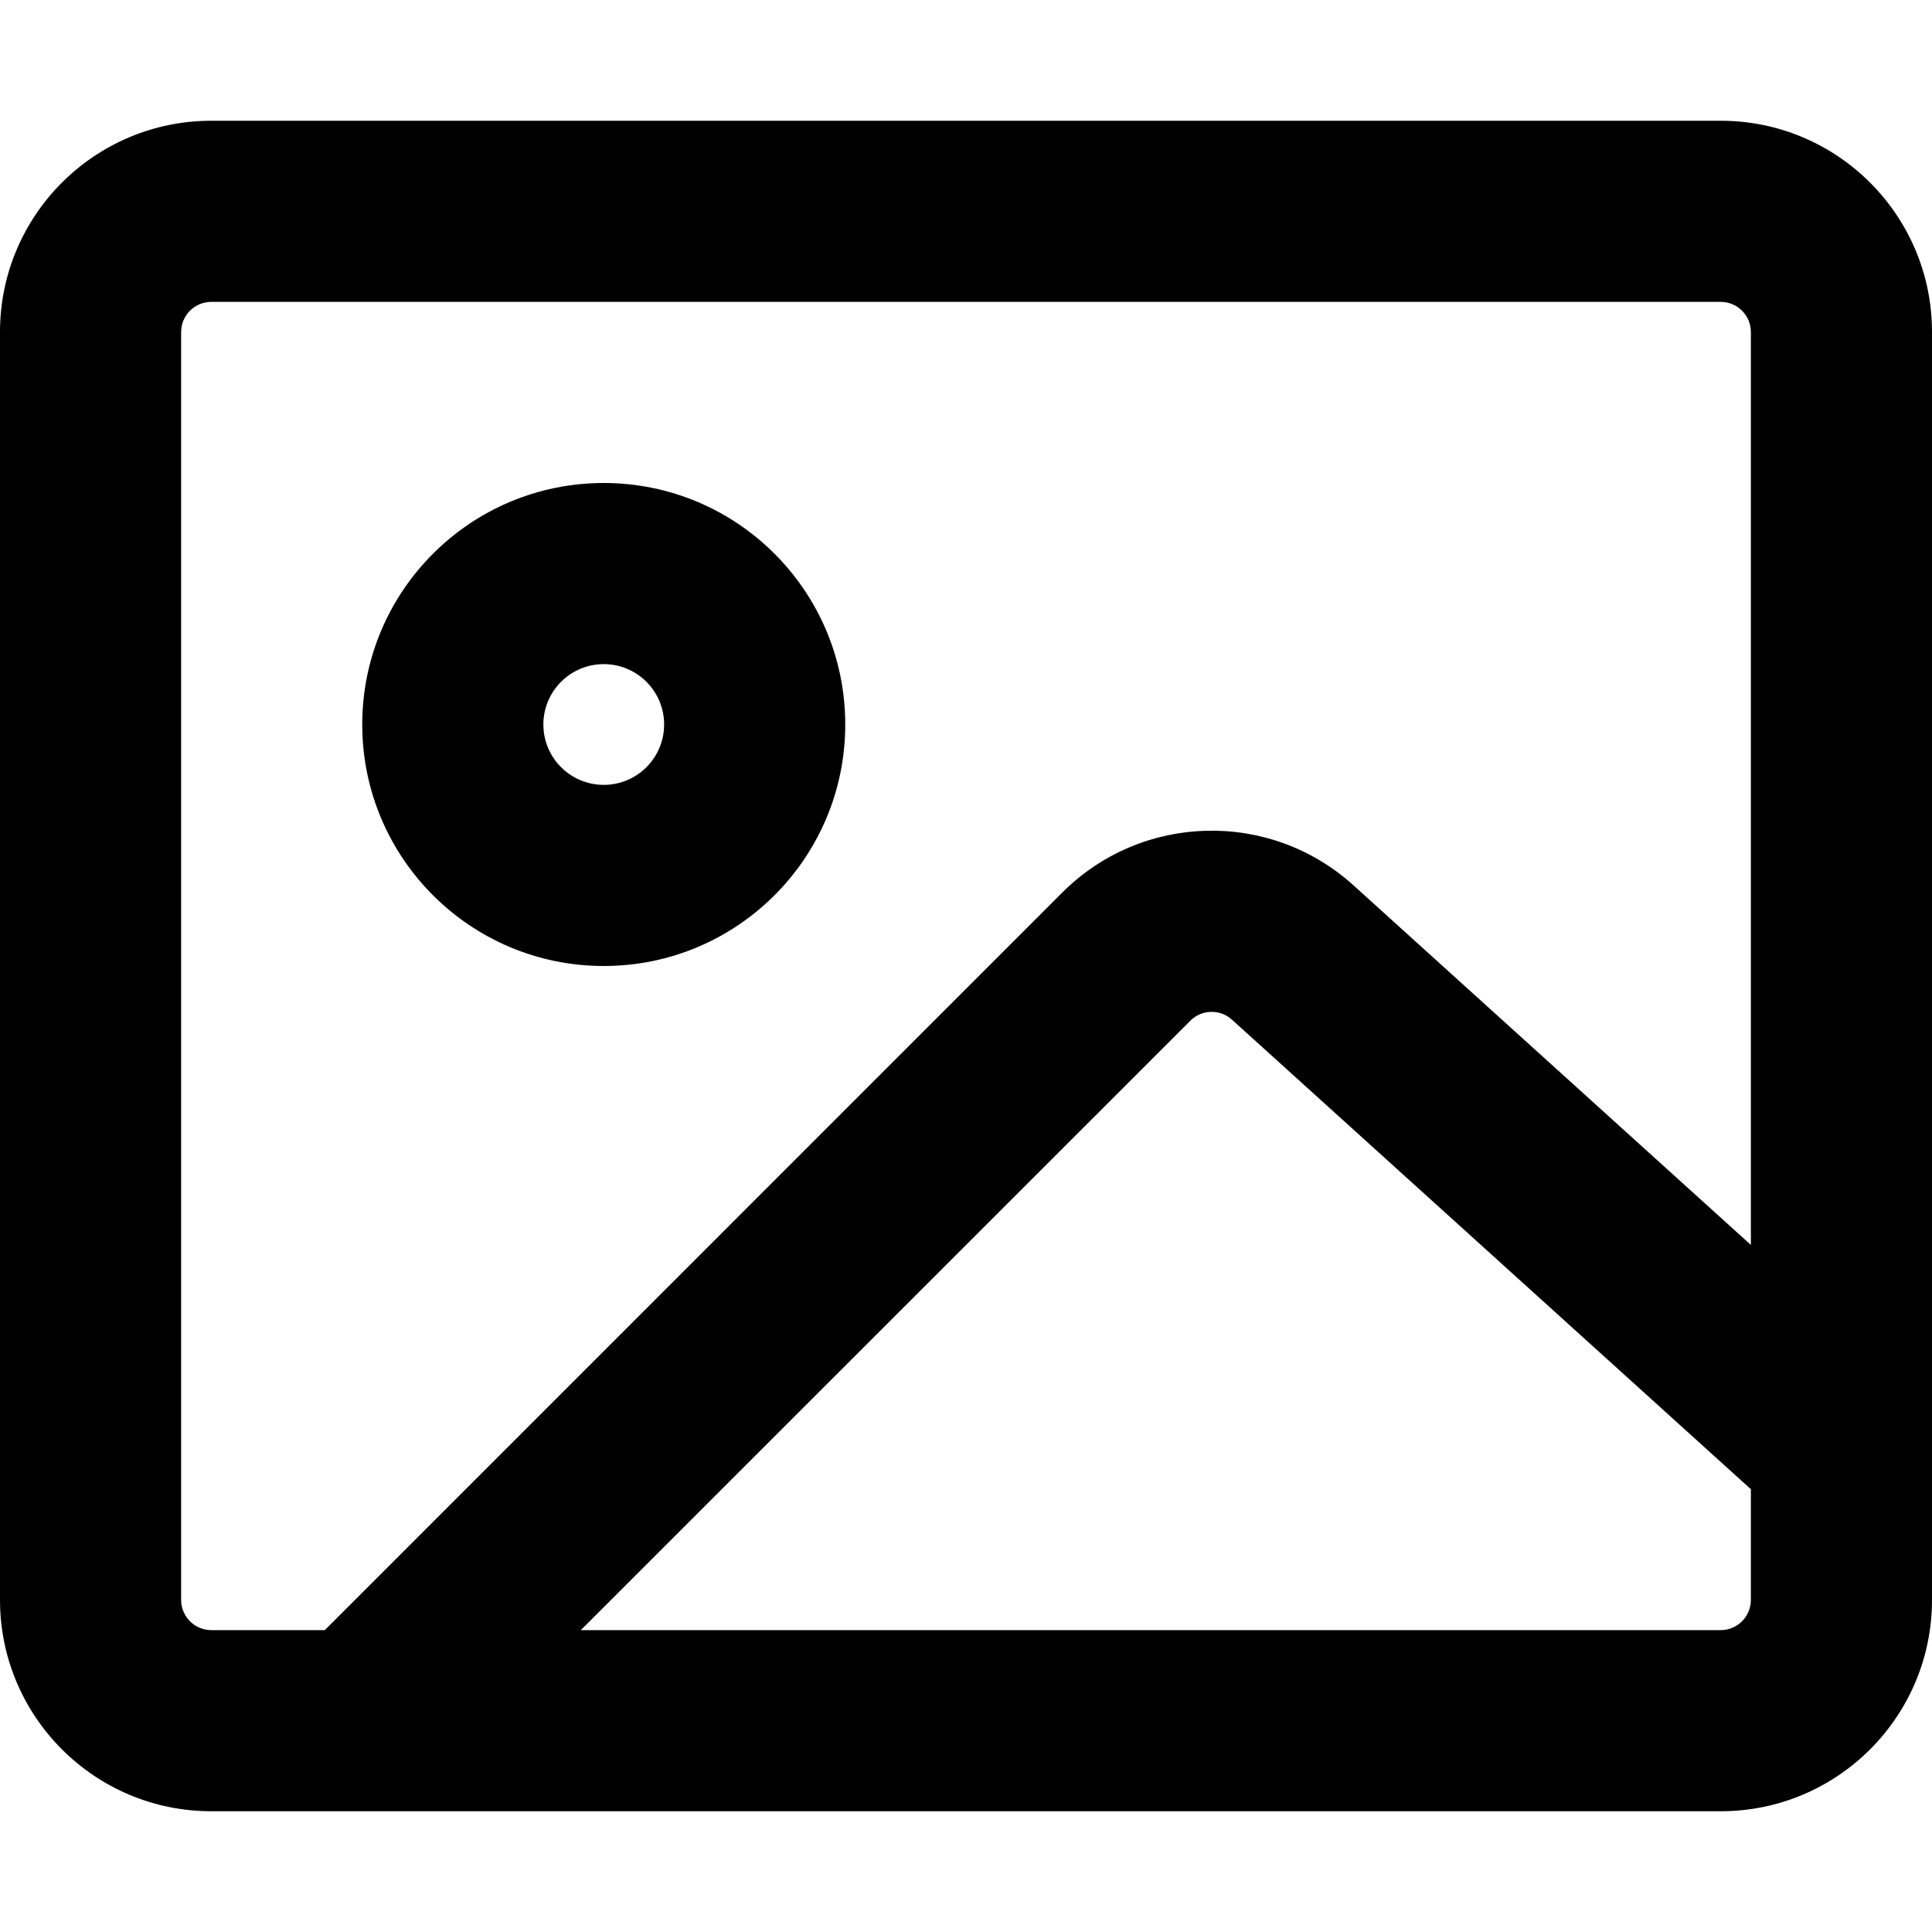
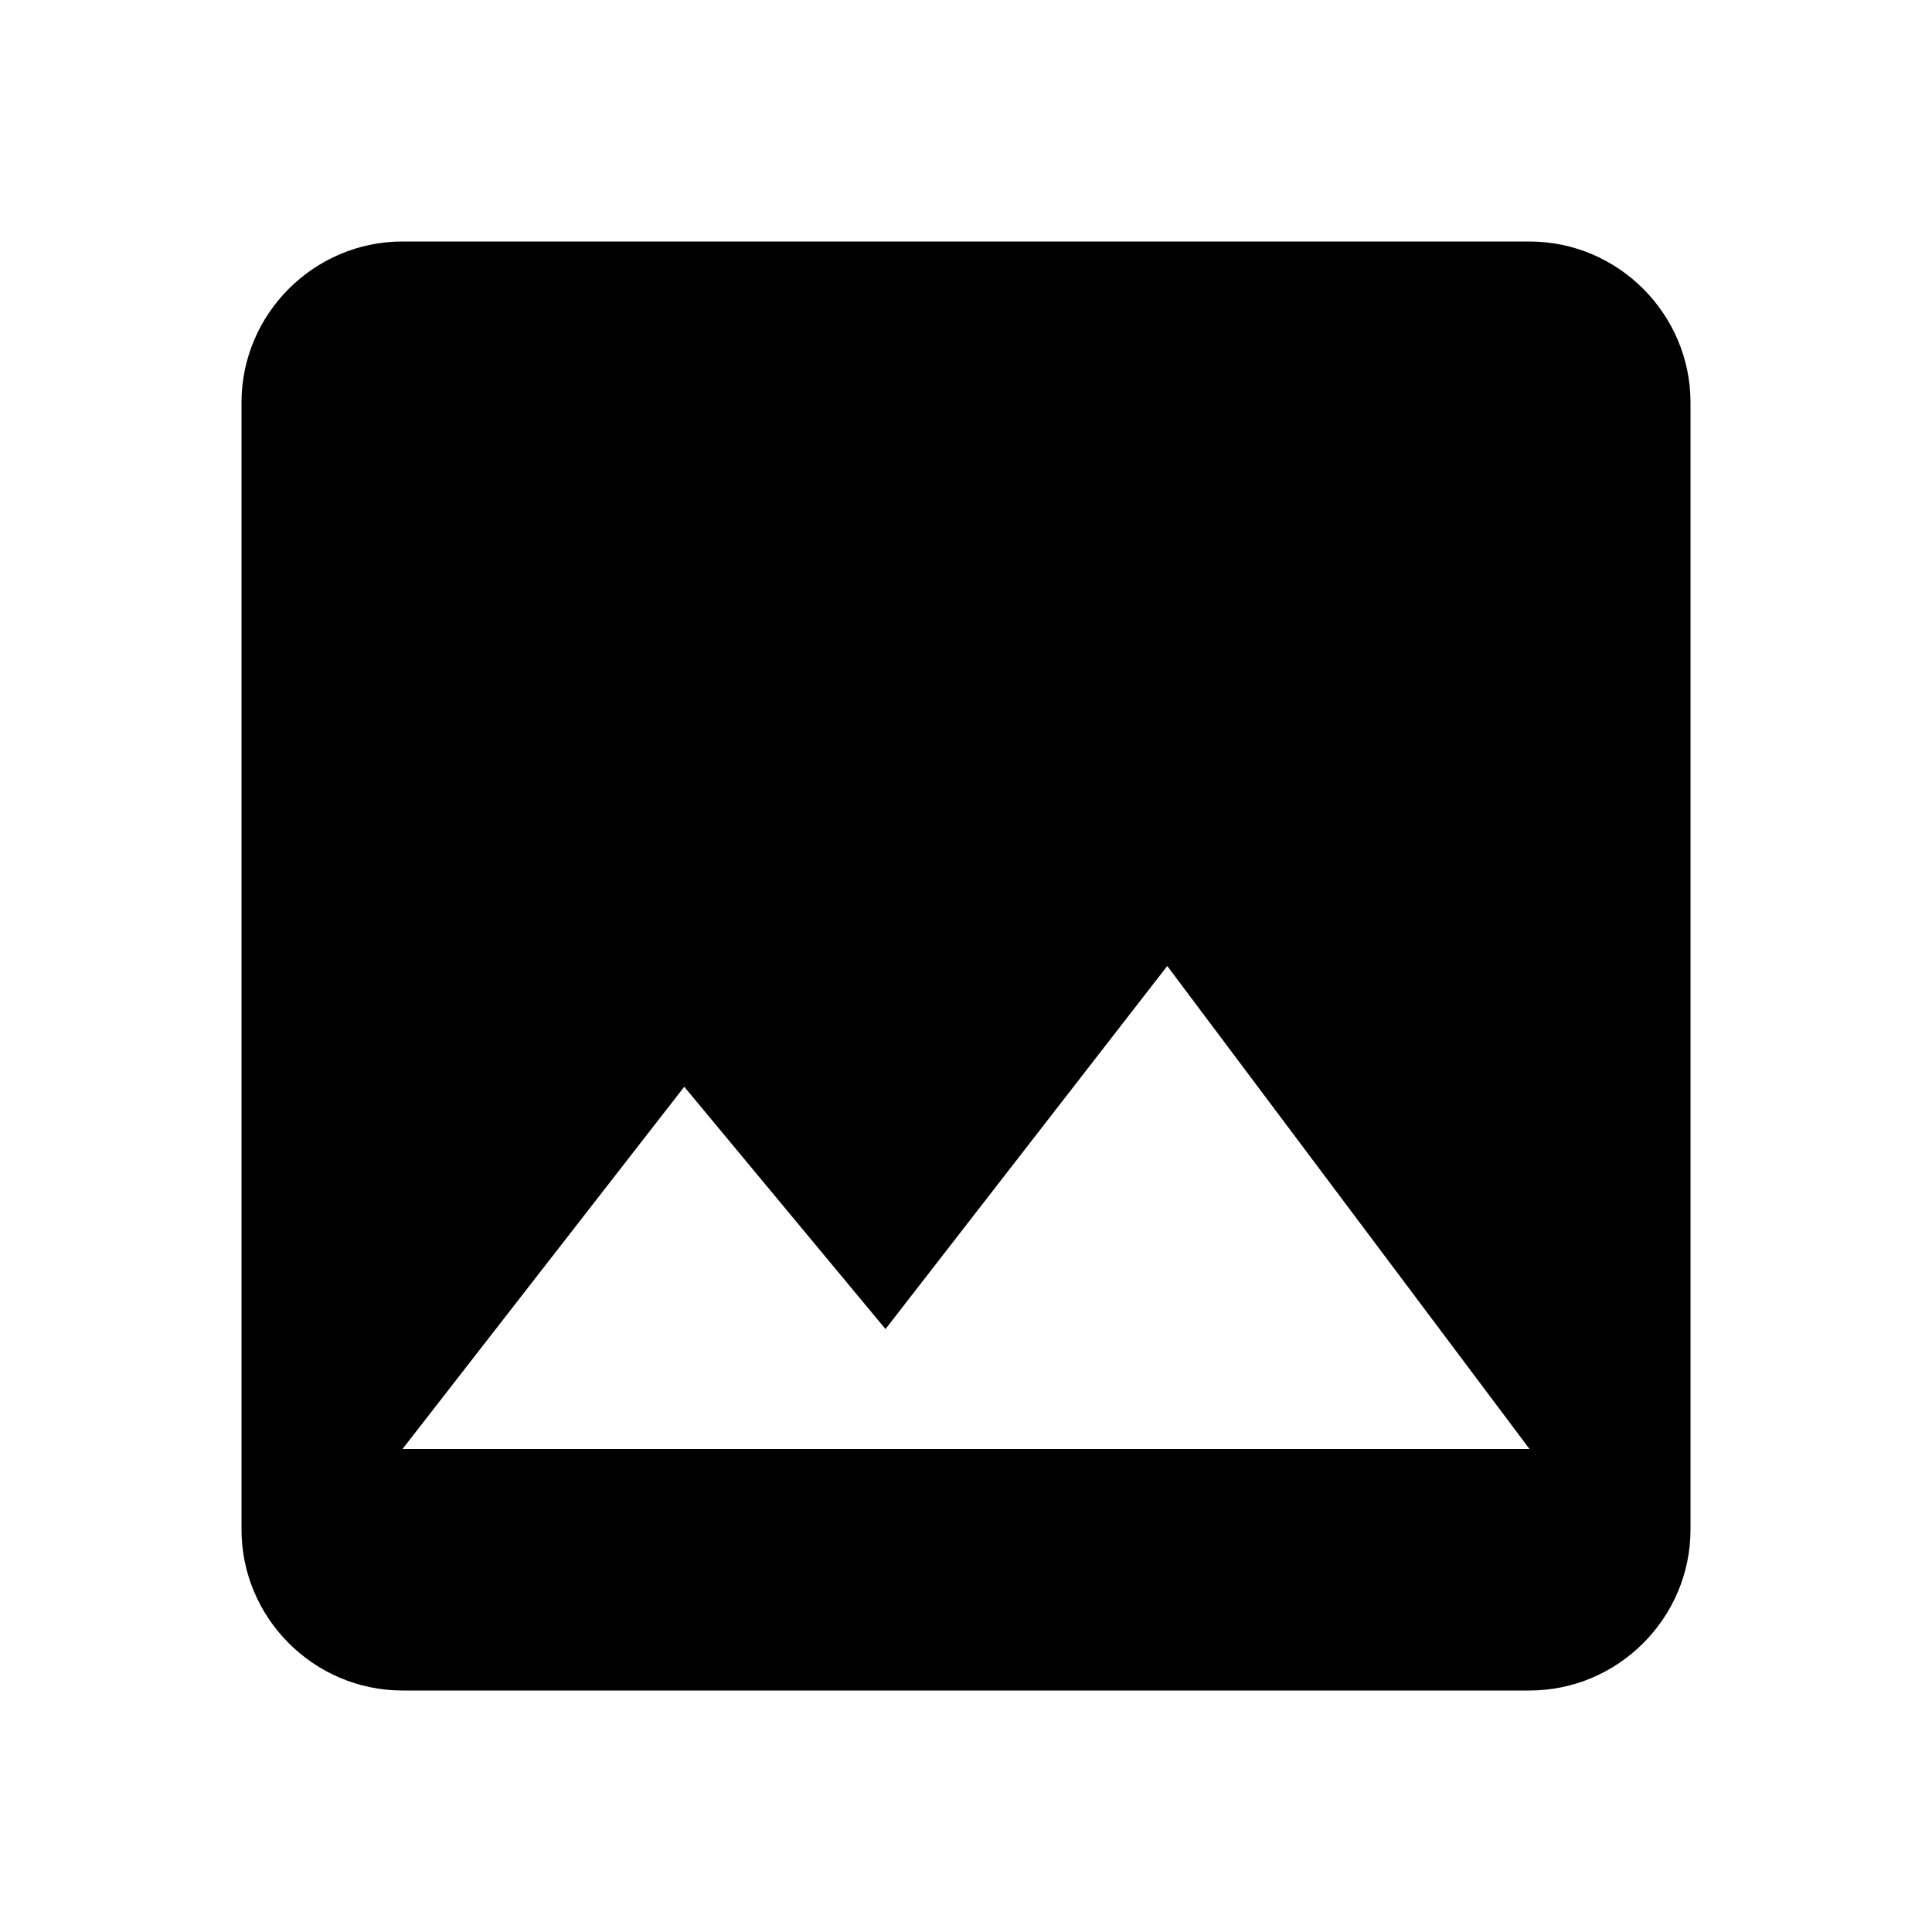
- <svg xmlns="http://www.w3.org/2000/svg" viewBox="0 0 16 16" width="16" height="16">
-   <path fill="currentColor" fill-rule="evenodd" d="M1.75 2.5a.25.25 0 00-.25.25v10.5c0 .138.112.25.25.25h.94a.76.76 0 01.03-.03l6.077-6.078a1.75 1.75 0 012.412-.06L14.5 10.31V2.75a.25.25 0 00-.25-.25H1.75zm12.5 11H4.81l5.048-5.047a.25.25 0 01.344-.009l4.298 3.889v.917a.25.25 0 01-.25.25zm1.75-.25V2.75A1.75 1.75 0 0014.25 1H1.75A1.75 1.75 0 000 2.75v10.5C0 14.216.784 15 1.75 15h12.5A1.75 1.75 0 0016 13.25zM5.5 6a.5.5 0 11-1 0 .5.5 0 011 0zM7 6a2 2 0 11-4 0 2 2 0 014 0z" />
+ <svg xmlns="http://www.w3.org/2000/svg" version="1.2" xmlnsXlink="http://www.w3.org/1999/xlink" overflow="visible" preserveAspectRatio="none" viewBox="0 0 24 24" width="20" height="20">
+   <g>
+     <path xmlnsDefault="http://www.w3.org/2000/svg" d="M21 19V5c0-1.1-.9-2-2-2H5c-1.1 0-2 .9-2 2v14c0 1.1.9 2 2 2h14c1.1 0 2-.9 2-2zM8.5 13.5l2.5 3.01L14.5 12l4.5 6H5l3.5-4.5z" fill="currentColor" vector-effect="non-scaling-stroke" />
+   </g>
</svg>
